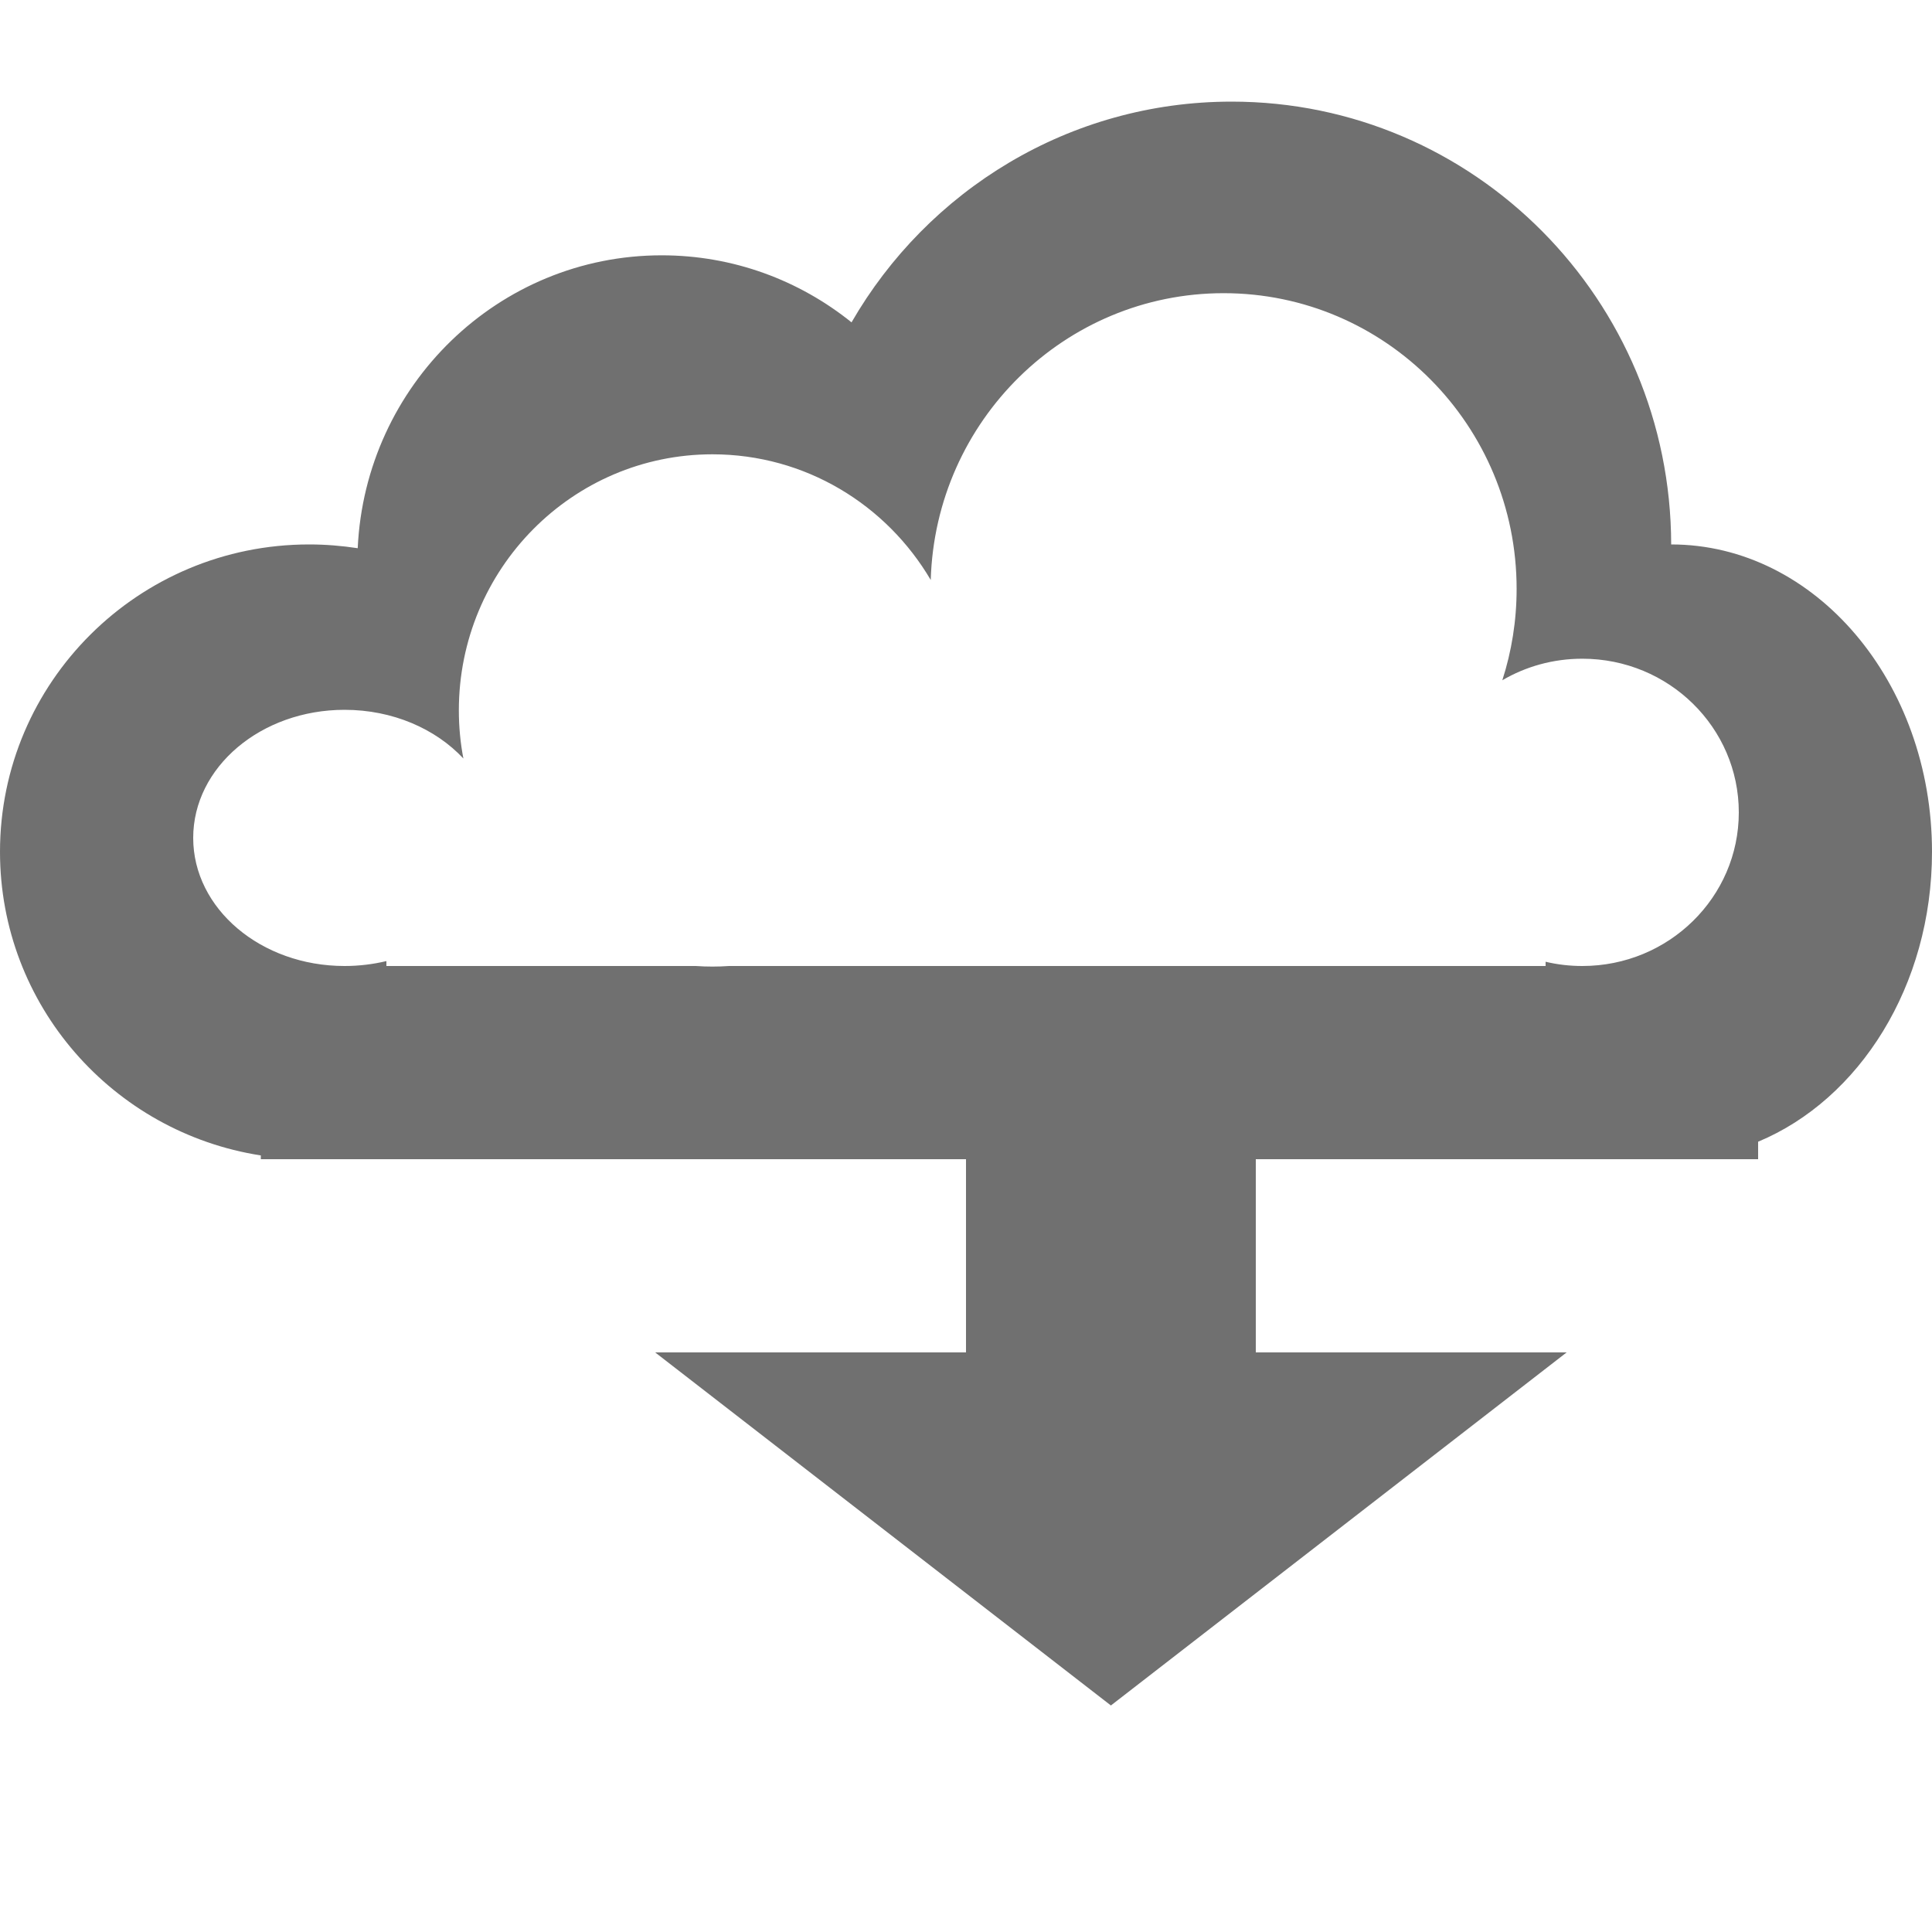
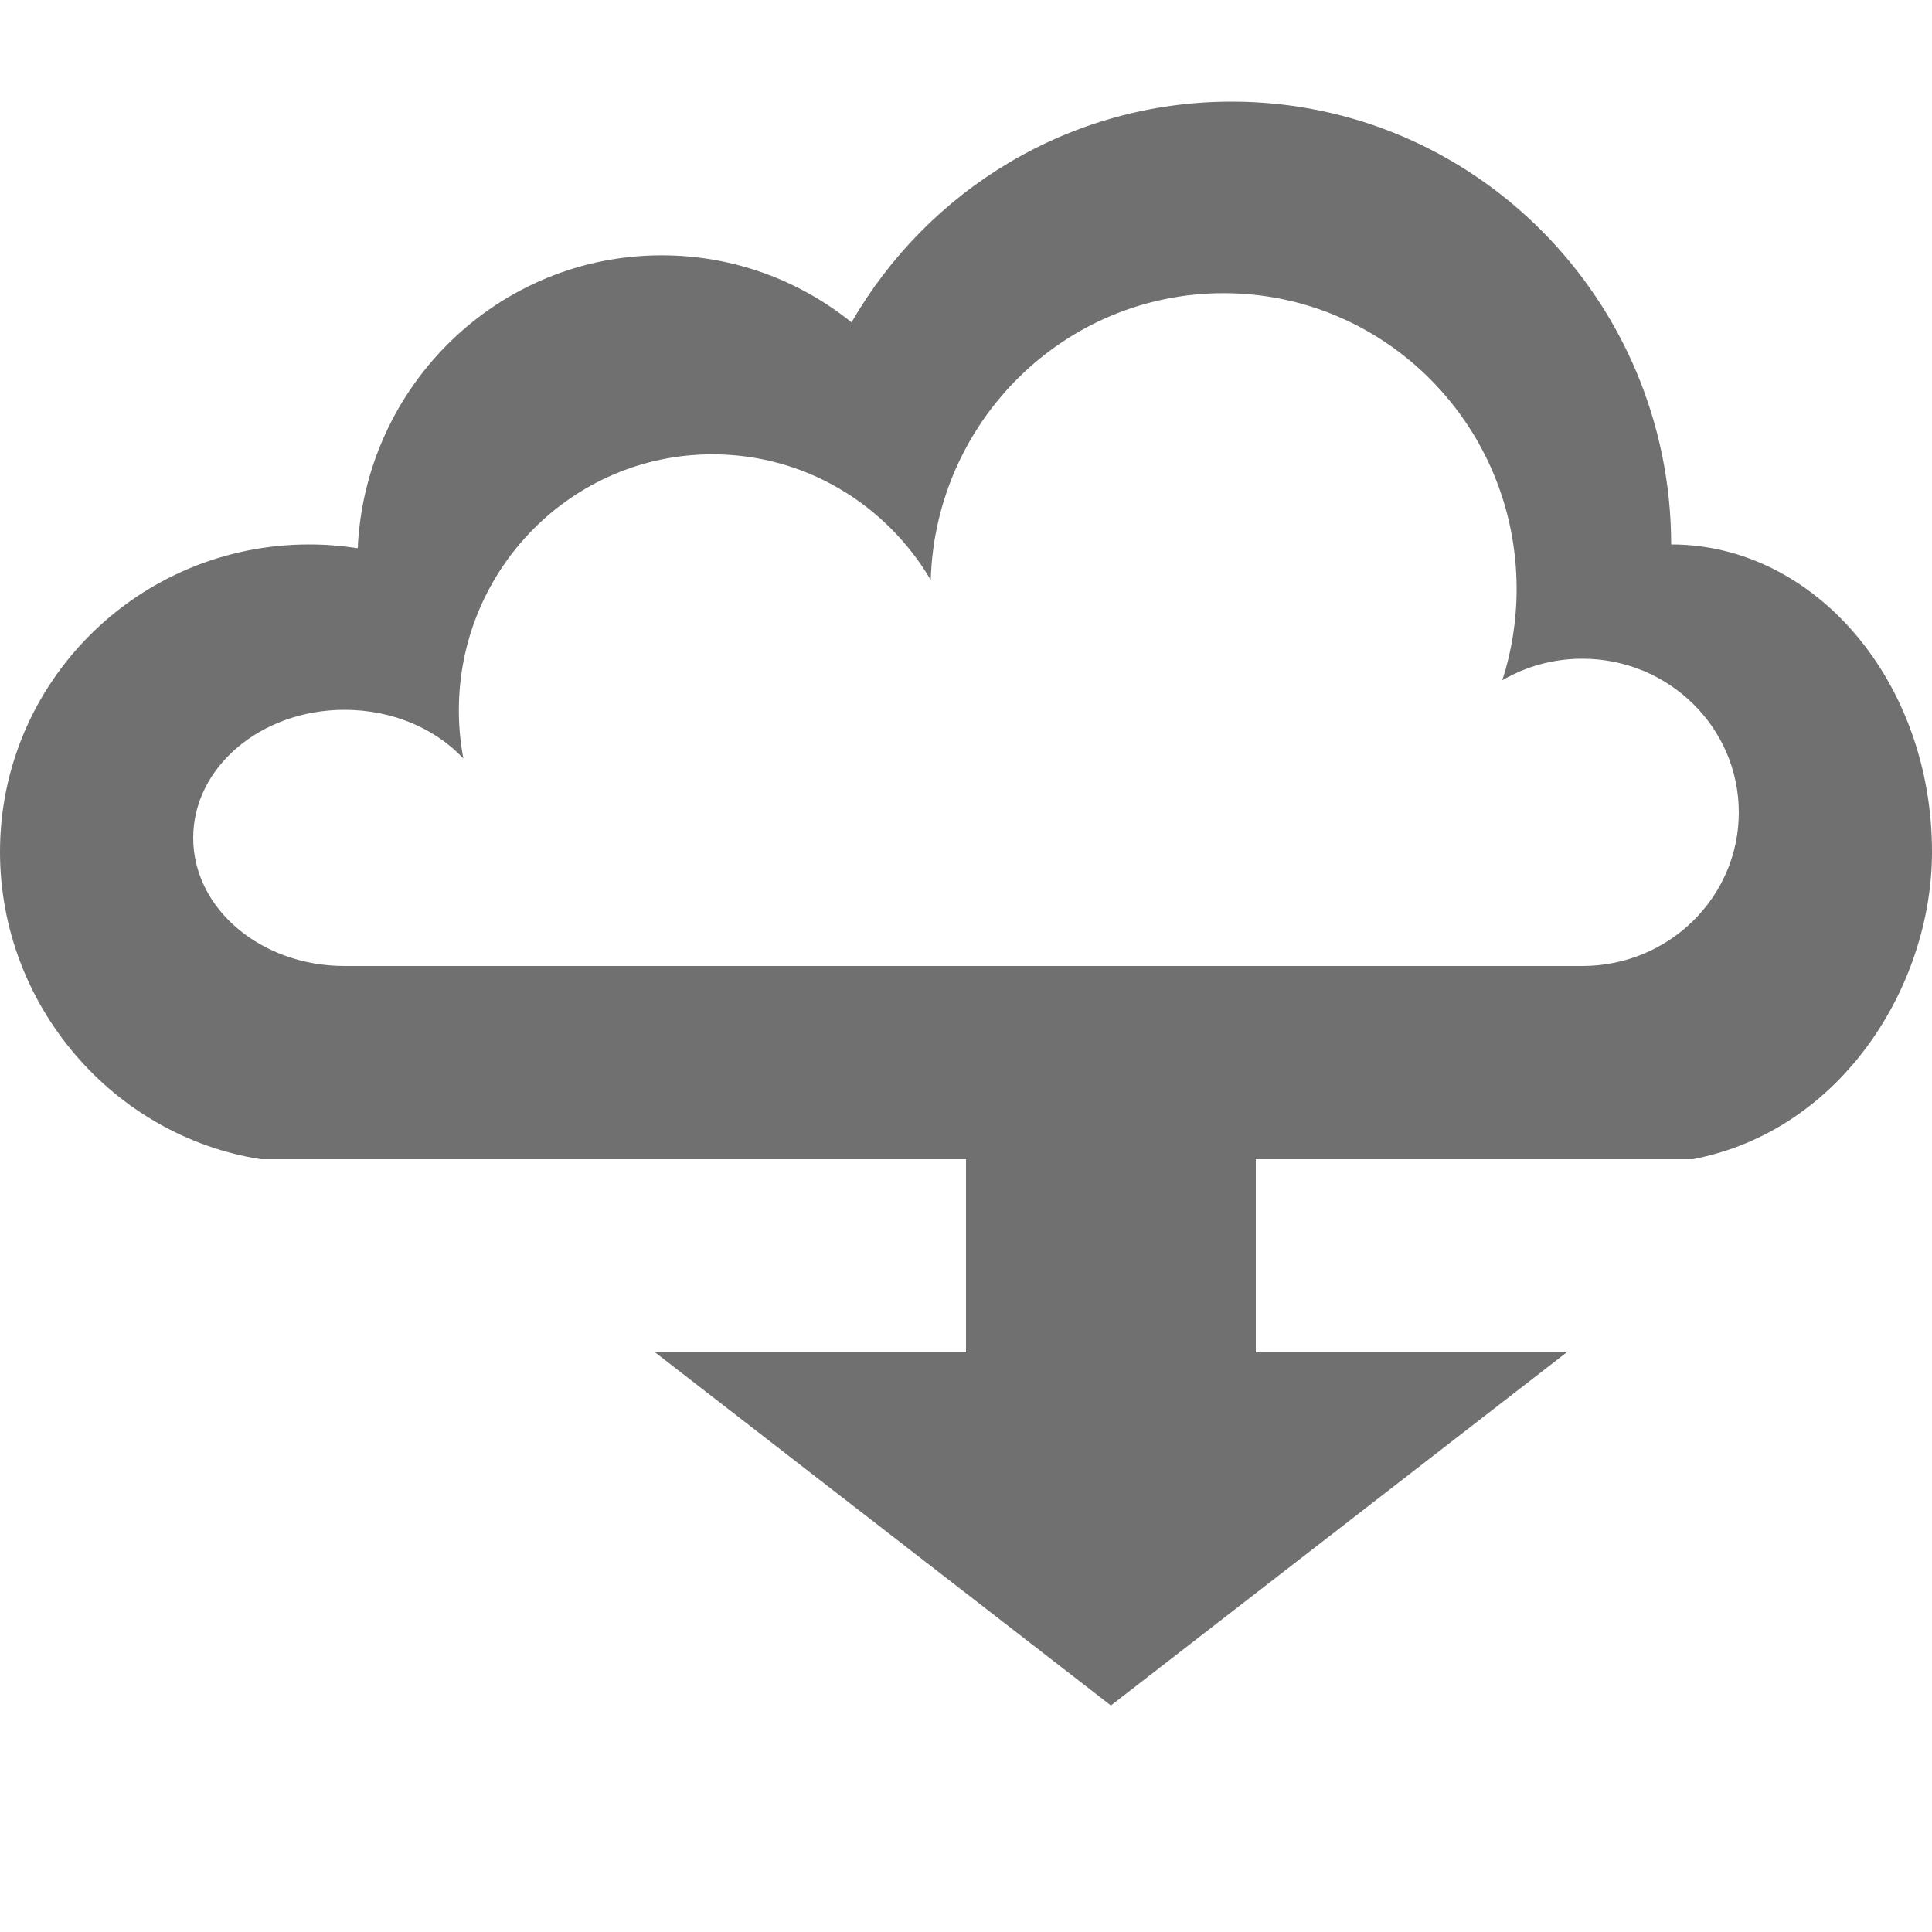
- <svg xmlns="http://www.w3.org/2000/svg" version="1.2" baseProfile="tiny" id="Layer_1" x="0px" y="0px" viewBox="0 0 20 20" xml:space="preserve">
-   <g>
-     <polygon fill="none" points="48,0 46,0 46,2 44,2 44,4 46,4 46,6 48,6 48,4 50,4 50,2 48,2  " />
-     <polygon fill="none" points="38,16 40,16 40,10 40,8 44.657,8 39,2.343 33.343,8 38,8 38,10  " />
-     <path fill="none" d="M30,12V18c0,1.104,0.893,2,1.995,2h14.01C47.107,20,48,19.113,48,18V12c0-1.104-0.893-2-1.995-2H42v2h4v6H32   v-6h4v-2h-4.005C30.893,10,30,10.887,30,12z" />
-   </g>
-   <g>
-     <path fill="none" d="M14,33c-2.209,0-4,1.791-4,4c0,2.209,1.791,4,4,4s4-1.791,4-4C18,34.791,16.209,33,14,33z M17,38h-2v2h-2v-2   h-2v-2h2v-2h2v2h2V38z" />
-     <path fill="none" d="M14,32c-2.761,0-5,2.239-5,5c0,1.656,0.805,3.124,2.045,4.034c-0.287,0.284-0.602,0.56-0.946,0.828   c-1.028,0.803-2.597,1.652-3.836,2.169c-0.337-0.387-0.77-0.686-1.263-0.86v-7.341C6.165,35.417,7,34.306,7,33c0-1.657-1.343-3-3-3   s-3,1.343-3,3c0,1.306,0.835,2.417,2,2.829v7.341C1.835,43.583,1,44.694,1,46c0,1.657,1.343,3,3,3c1.487,0,2.721-1.081,2.959-2.501   c0.033,0.006,0.061-0.023,0.08-0.096c0.999-0.375,2.015-0.901,3.05-1.578s2.008-1.497,2.92-2.458   c0.128-0.135,0.251-0.27,0.369-0.406C13.582,41.987,13.789,42,14,42c2.761,0,5-2.239,5-5S16.761,32,14,32z M14,41   c-2.209,0-4-1.791-4-4c0-2.209,1.791-4,4-4s4,1.791,4,4C18,39.209,16.209,41,14,41z" />
-     <polygon fill="none" points="15,34 13,34 13,36 11,36 11,38 13,38 13,40 15,40 15,38 17,38 17,36 15,36  " />
-   </g>
-   <g>
-     <path fill="none" d="M3.567,10C3.717,10,3.862,9.982,4,9.949V10h3.203c0.057,0.004,0.114,0.006,0.172,0.006S7.49,10.004,7.547,10   H16V9.956C16.122,9.985,16.249,10,16.38,10C17.275,10,18,9.288,18,8.409c0-0.879-0.725-1.591-1.62-1.591   c-0.302,0-0.585,0.081-0.828,0.223C15.648,6.743,15.7,6.425,15.7,6.095c0-1.69-1.358-3.061-3.033-3.061   c-1.645,0-2.984,1.321-3.032,2.969c-0.457-0.779-1.298-1.301-2.26-1.301c-1.45,0-2.625,1.187-2.625,2.651   c0,0.17,0.016,0.337,0.046,0.499c-0.287-0.307-0.731-0.504-1.23-0.504C2.701,7.348,2,7.942,2,8.674S2.701,10,3.567,10z" />
-     <path fill="#707070" d="M2.7,11.961V12H10v2H6.782l4.718,3.655L16.218,14H13v-2h5.2v-0.181c1.049-0.437,1.8-1.615,1.8-3.001   c0-1.757-1.209-3.182-2.7-3.182c-0.004-2.532-2.039-4.584-4.55-4.584c-1.68,0-3.147,0.919-3.935,2.285   C8.276,2.903,7.593,2.643,6.85,2.643c-1.69,0-3.069,1.345-3.147,3.032C3.539,5.65,3.371,5.636,3.2,5.636   C1.433,5.636,0,7.061,0,8.818C0,10.406,1.17,11.723,2.7,11.961z M3.567,7.348c0.499,0,0.943,0.197,1.23,0.504   C4.766,7.691,4.75,7.525,4.75,7.354c0-1.464,1.175-2.651,2.625-2.651c0.962,0,1.802,0.522,2.26,1.301   c0.048-1.648,1.387-2.969,3.032-2.969c1.675,0,3.033,1.37,3.033,3.061c0,0.33-0.052,0.648-0.148,0.946   c0.242-0.142,0.525-0.223,0.828-0.223c0.895,0,1.62,0.712,1.62,1.591C18,9.288,17.275,10,16.38,10c-0.131,0-0.258-0.015-0.38-0.044   V10H7.547c-0.057,0.004-0.114,0.006-0.172,0.006S7.26,10.004,7.203,10H4V9.949C3.862,9.982,3.717,10,3.567,10   C2.701,10,2,9.406,2,8.674S2.701,7.348,3.567,7.348z" />
-   </g>
-   <polygon fill="none" points="18,-28 16,-28 16,-15 14,-15 14,-24 12,-24 12,-15 10,-15 10,-23 8,-23 8,-15 6,-15 6,-20 4,-20 4,-15   0,-15 0,-14 20,-14 20,-15 18,-15 " />
-   <g>
-     <path fill="none" d="M44.997-28h-8.995C34.897-28,34-27.105,34-26.006v12.012C34-12.893,34.894-12,36.003-12h8.995   C46.103-12,47-12.895,47-13.994v-12.012C47-27.107,46.106-28,44.997-28z M45-15h-9v-1h9V-15z M45-17h-9v-1h9V-17z M45-19h-9v-1h9   V-19z M45-21h-9v-1h9V-21z" />
-     <rect x="36" y="-16" fill="none" width="9" height="1" />
-     <rect x="36" y="-22" fill="none" width="9" height="1" />
-     <path fill="none" d="M44.993-30h-8.985C33.794-30,32-28.208,32-26.001v12.002C32-11.791,33.787-10,36.007-10h8.985   C47.206-10,49-11.792,49-13.999v-12.002C49-28.209,47.213-30,44.993-30z M47-13.994c0,1.1-0.897,1.994-2.003,1.994h-8.995   C34.894-12,34-12.893,34-13.994v-12.012c0-1.1,0.897-1.994,2.003-1.994h8.995C46.106-28,47-27.107,47-26.006V-13.994z" />
-     <rect x="36" y="-20" fill="none" width="9" height="1" />
-     <rect x="36" y="-18" fill="none" width="9" height="1" />
-   </g>
+ <svg xmlns="http://www.w3.org/2000/svg" version="1.2" baseProfile="tiny" viewBox="0 0 20 20">
+   <path d="M3.567 10h12.813c.895 0 1.62-.712 1.62-1.591s-.725-1.591-1.62-1.591c-.302 0-.585.081-.828.223.096-.298.148-.616.148-.946 0-1.69-1.358-3.061-3.033-3.061-1.645 0-2.984 1.321-3.032 2.969-.457-.779-1.298-1.301-2.26-1.301-1.45 0-2.625 1.187-2.625 2.651 0 .17.016.337.046.499-.287-.307-.731-.504-1.23-.504-.865 0-1.566.594-1.566 1.326s.701 1.326 1.567 1.326z" fill="none" />
+   <path fill="#707070" d="M2.7 12h7.3v2h-3.218l4.718 3.655 4.718-3.655h-3.218v-2h4.521c1.541-.292 2.479-1.796 2.479-3.182 0-1.757-1.209-3.182-2.7-3.182-.004-2.532-2.039-4.584-4.55-4.584-1.68 0-3.147.919-3.935 2.285-.539-.434-1.222-.694-1.965-.694-1.69 0-3.069 1.345-3.147 3.032-.164-.025-.332-.039-.503-.039-1.767 0-3.2 1.425-3.2 3.182 0 1.588 1.17 2.943 2.7 3.182zm.867-4.652c.499 0 .943.197 1.23.504-.031-.161-.047-.327-.047-.498 0-1.464 1.175-2.651 2.625-2.651.962 0 1.802.522 2.26 1.301.048-1.648 1.387-2.969 3.032-2.969 1.675 0 3.033 1.37 3.033 3.061 0 .33-.052.648-.148.946.242-.142.525-.223.828-.223.895 0 1.62.712 1.62 1.591 0 .878-.725 1.59-1.62 1.59h-12.813c-.866 0-1.567-.594-1.567-1.326s.701-1.326 1.567-1.326z" />
</svg>
